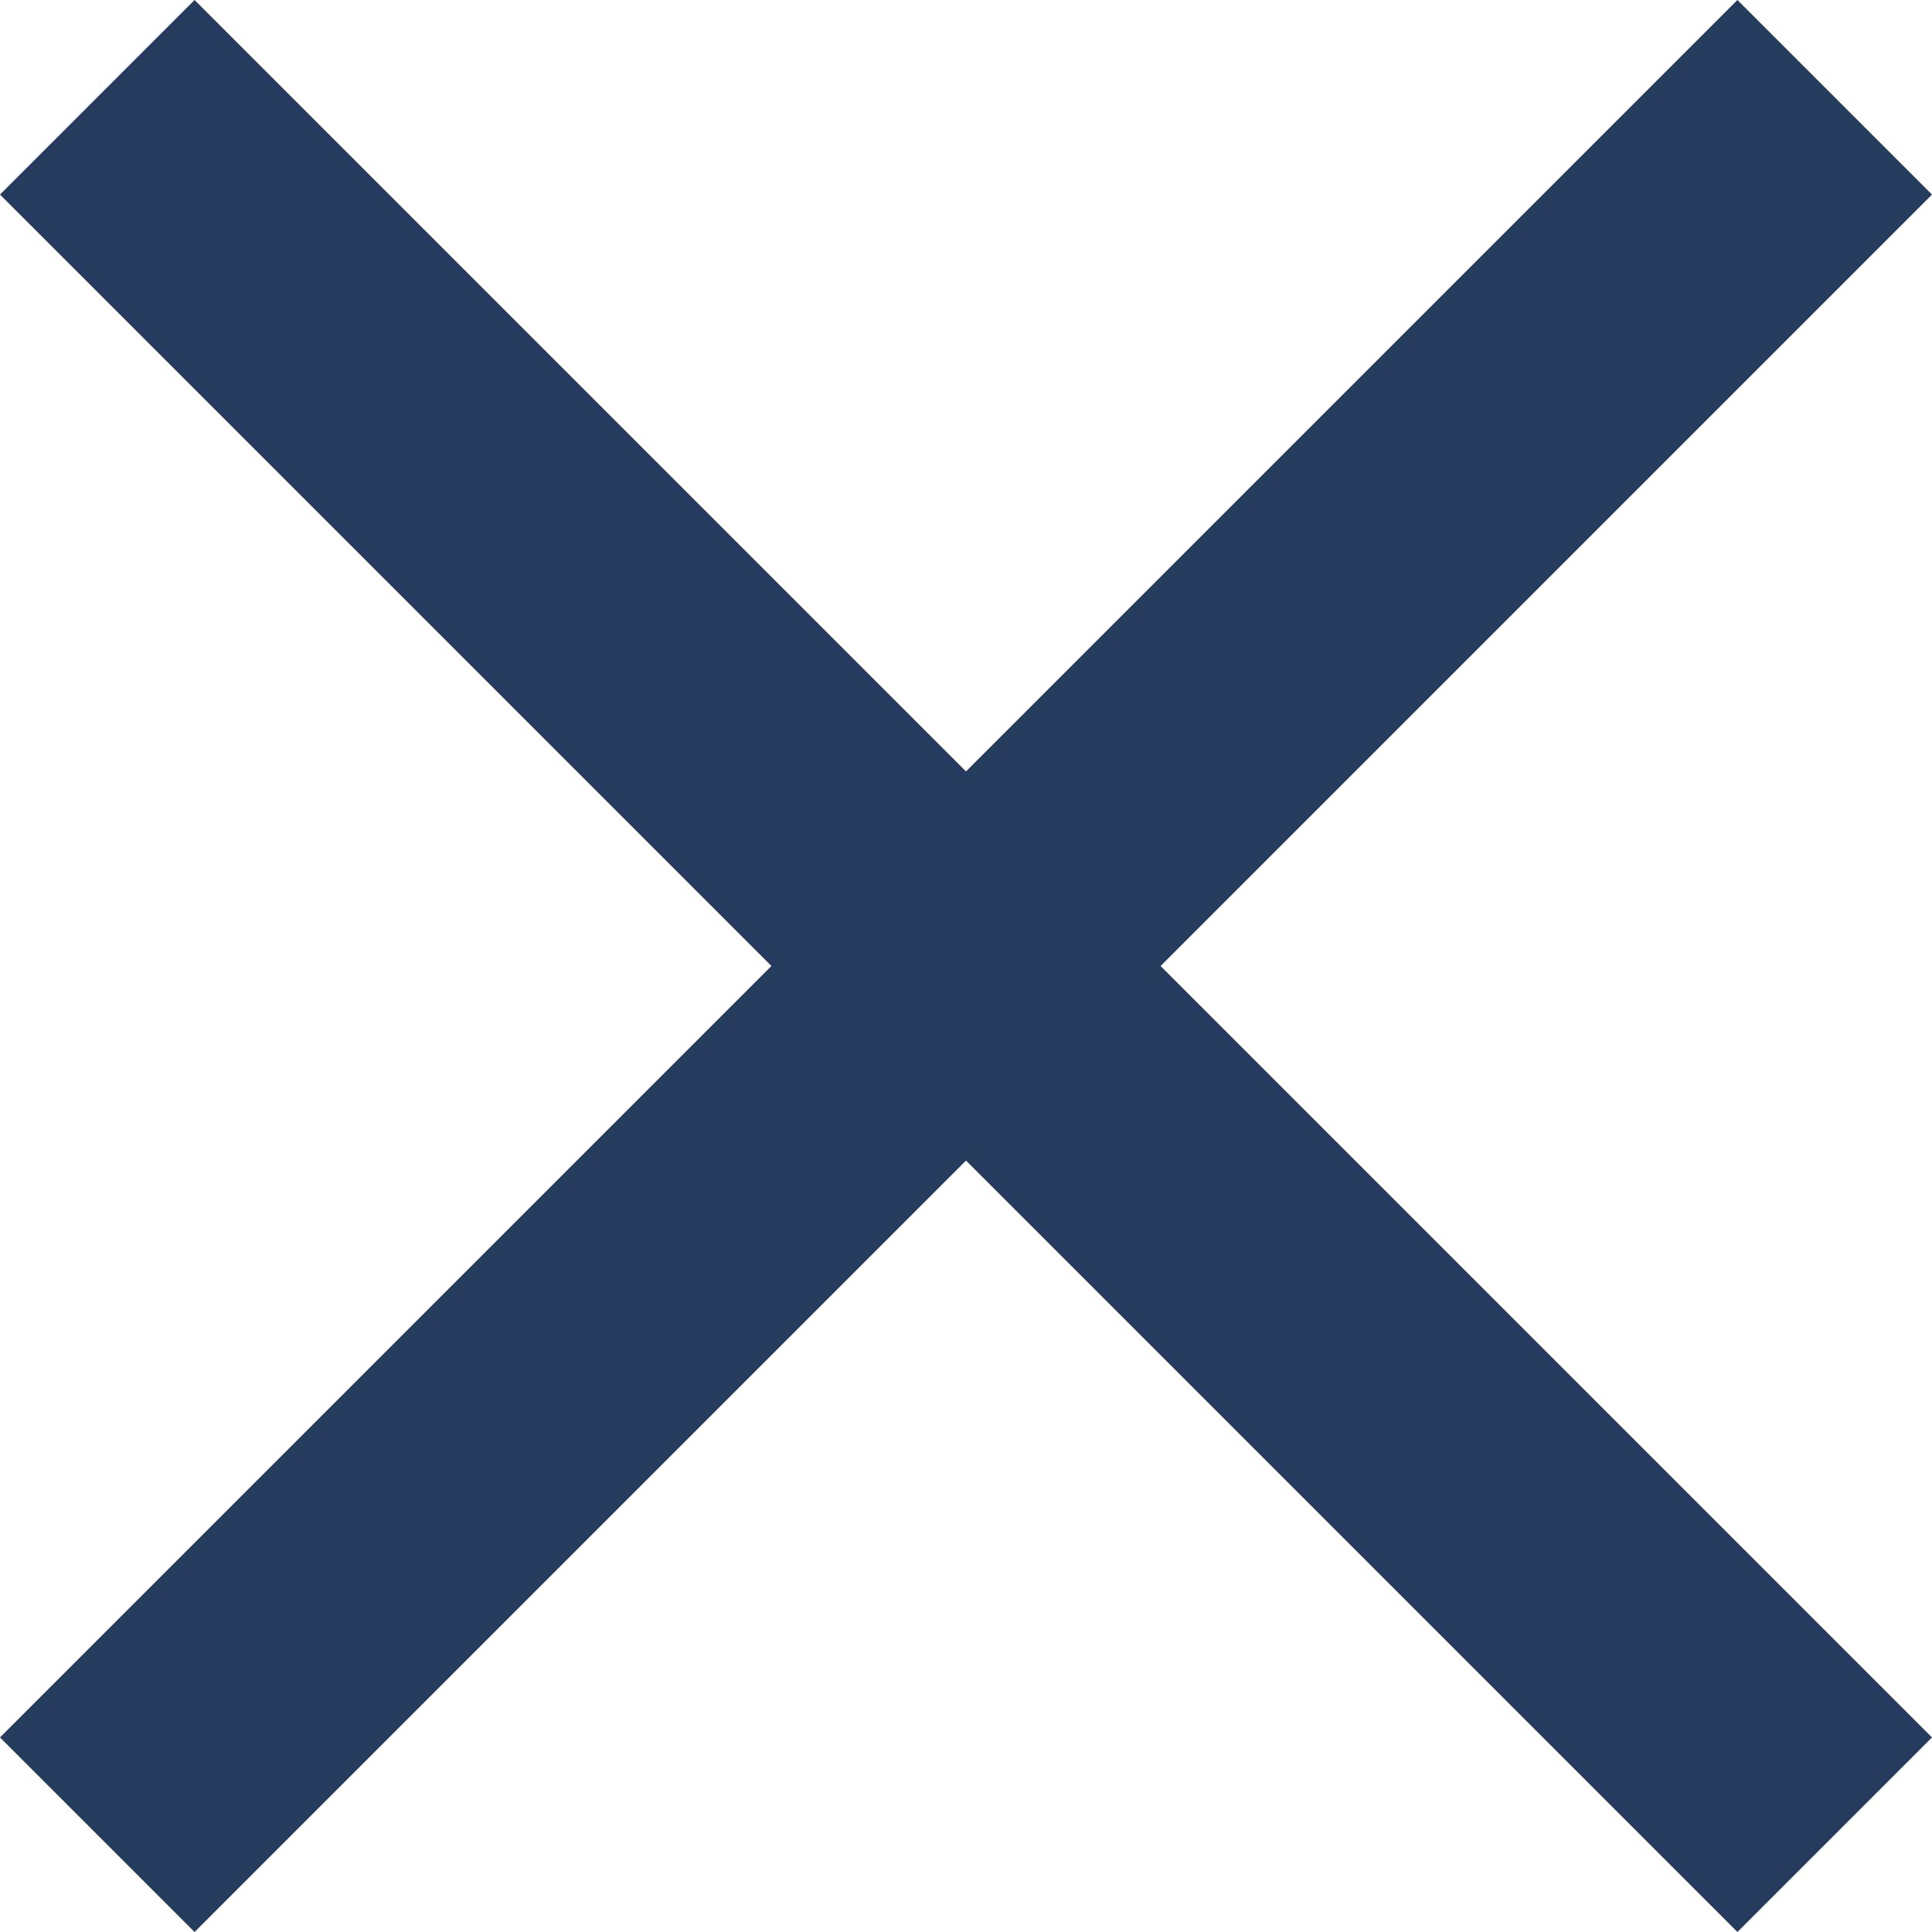
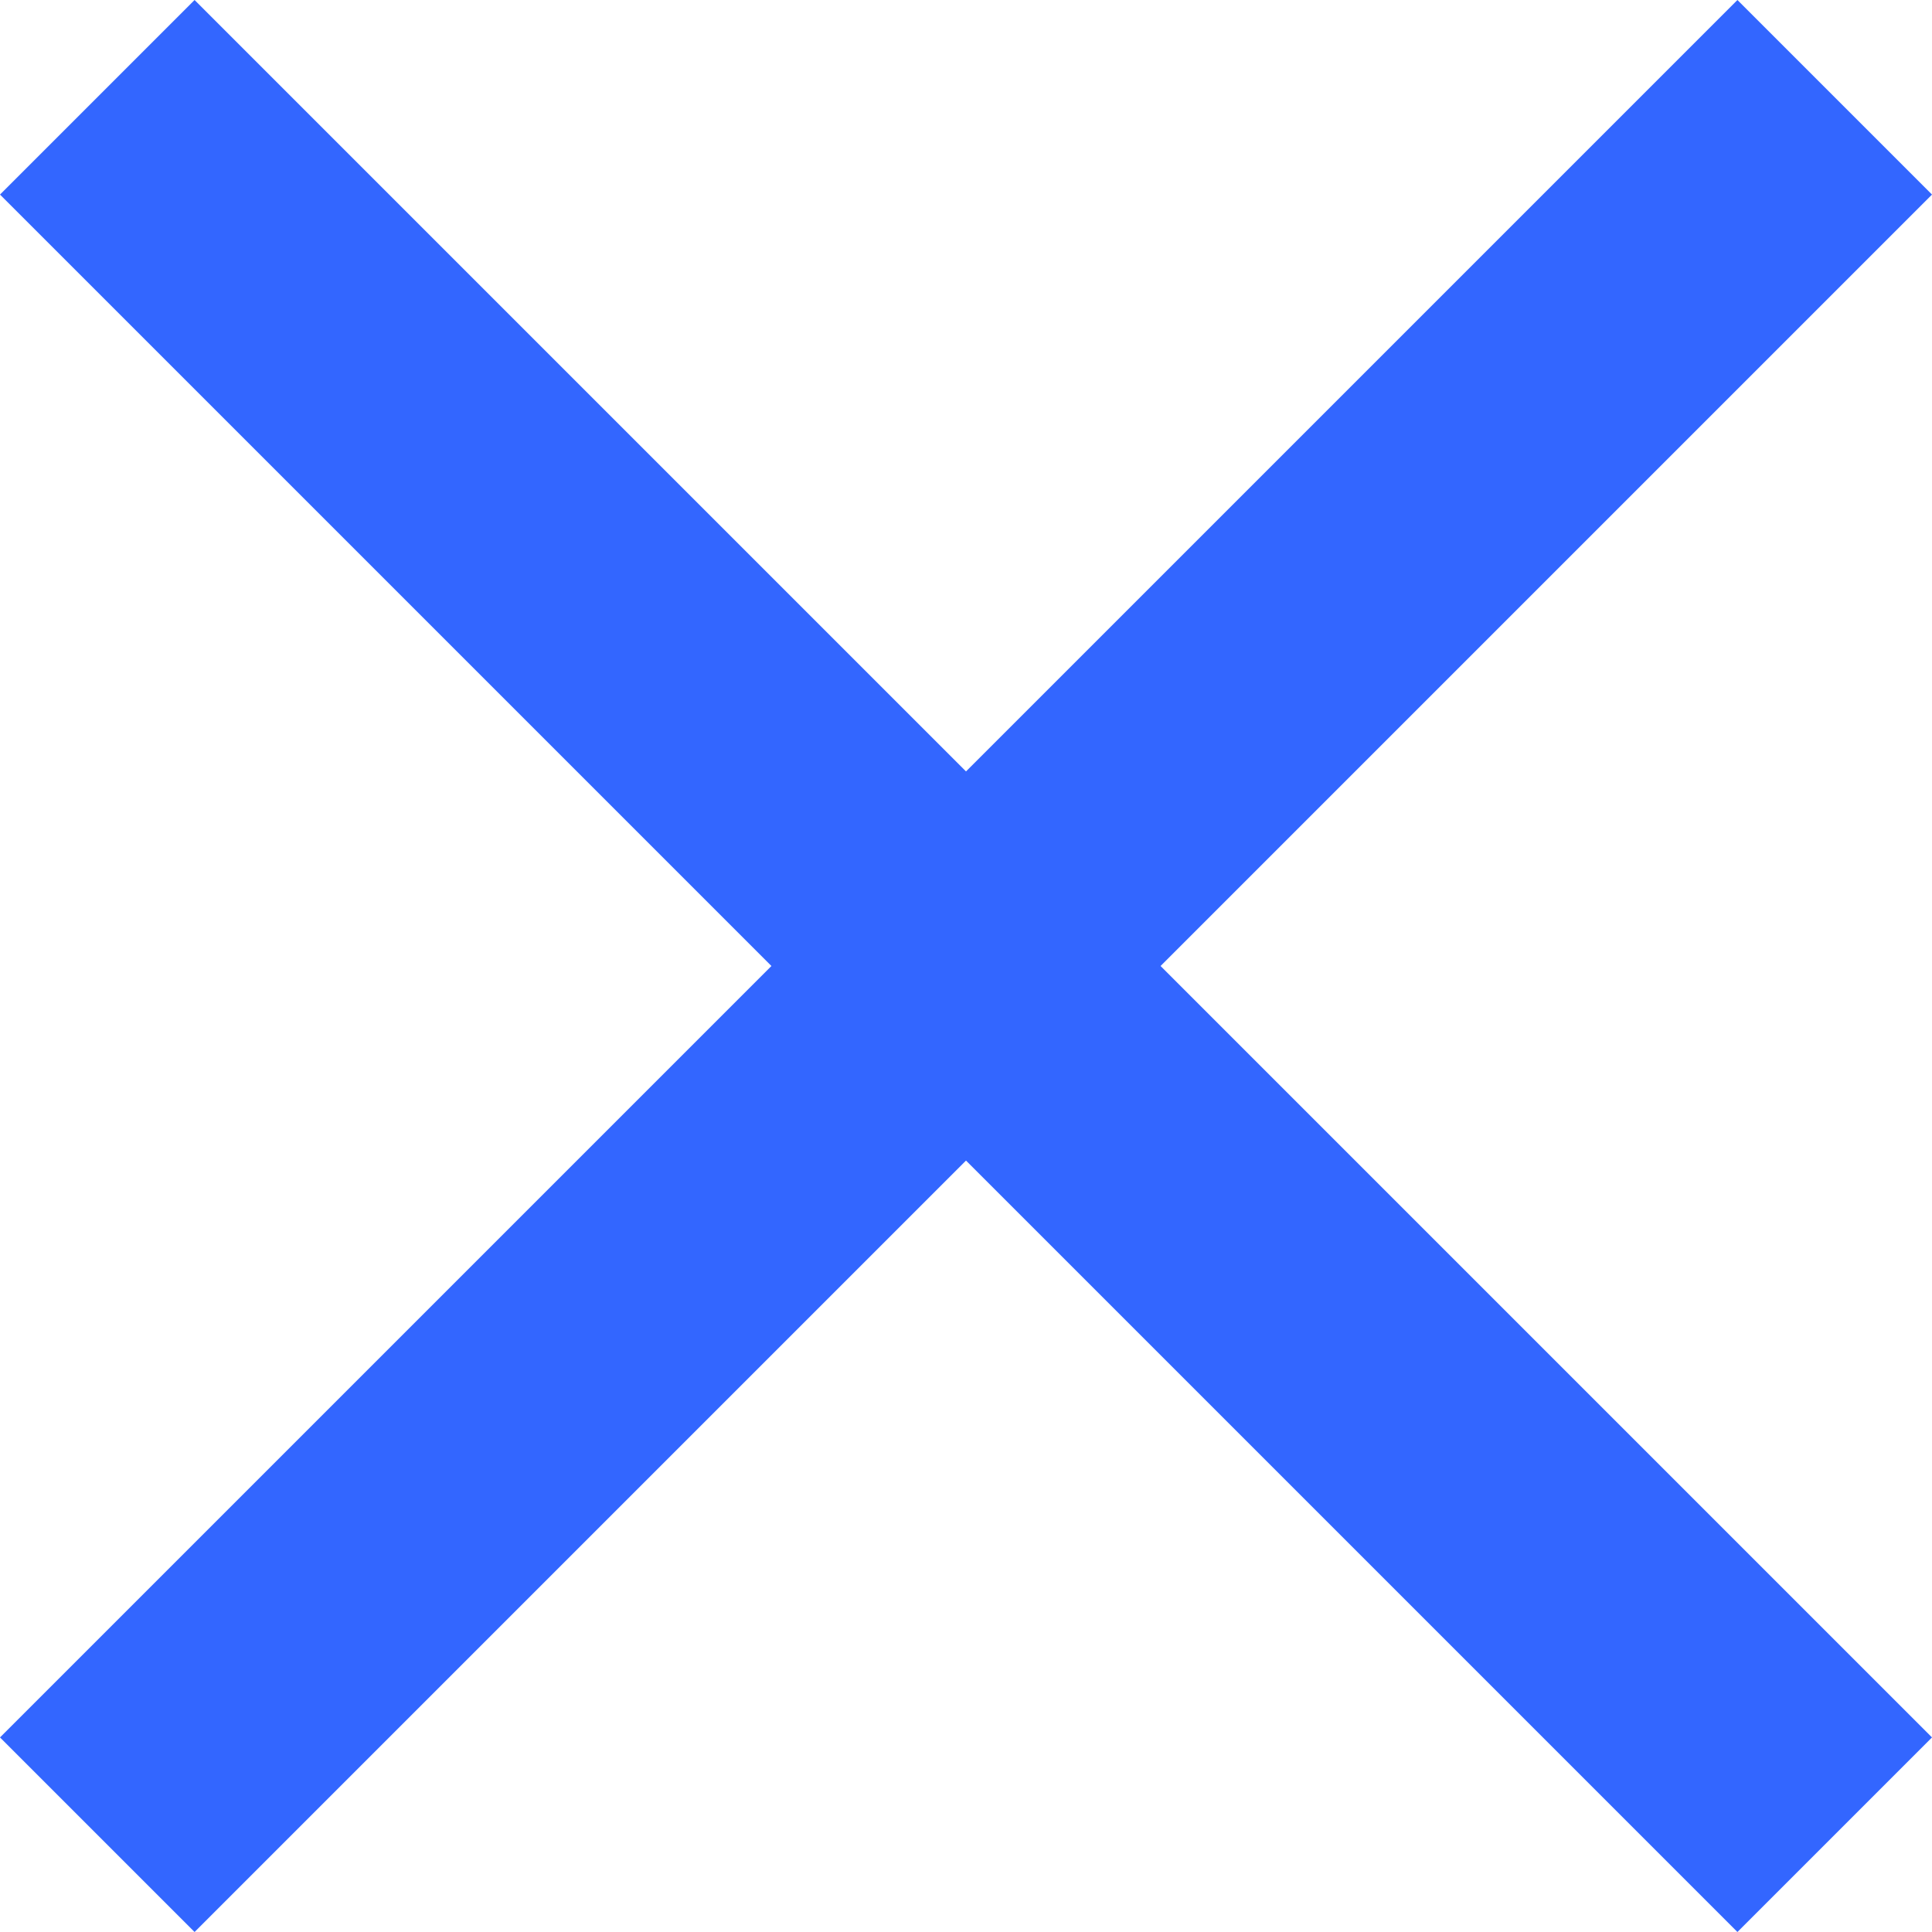
<svg xmlns="http://www.w3.org/2000/svg" width="14" height="14" viewBox="0 0 14 14" fill="none">
-   <path d="M14 1.41L12.59 0L7 5.59L1.41 0L0 1.41L5.59 7L0 12.59L1.41 14L7 8.41L12.59 14L14 12.59L8.41 7L14 1.41Z" fill="#253C5E" />
+   <path d="M14 1.41L12.59 0L7 5.59L1.41 0L0 1.41L5.59 7L0 12.59L1.41 14L7 8.41L12.59 14L14 12.59L8.41 7L14 1.41Z" fill="#3366FF" />
</svg>
